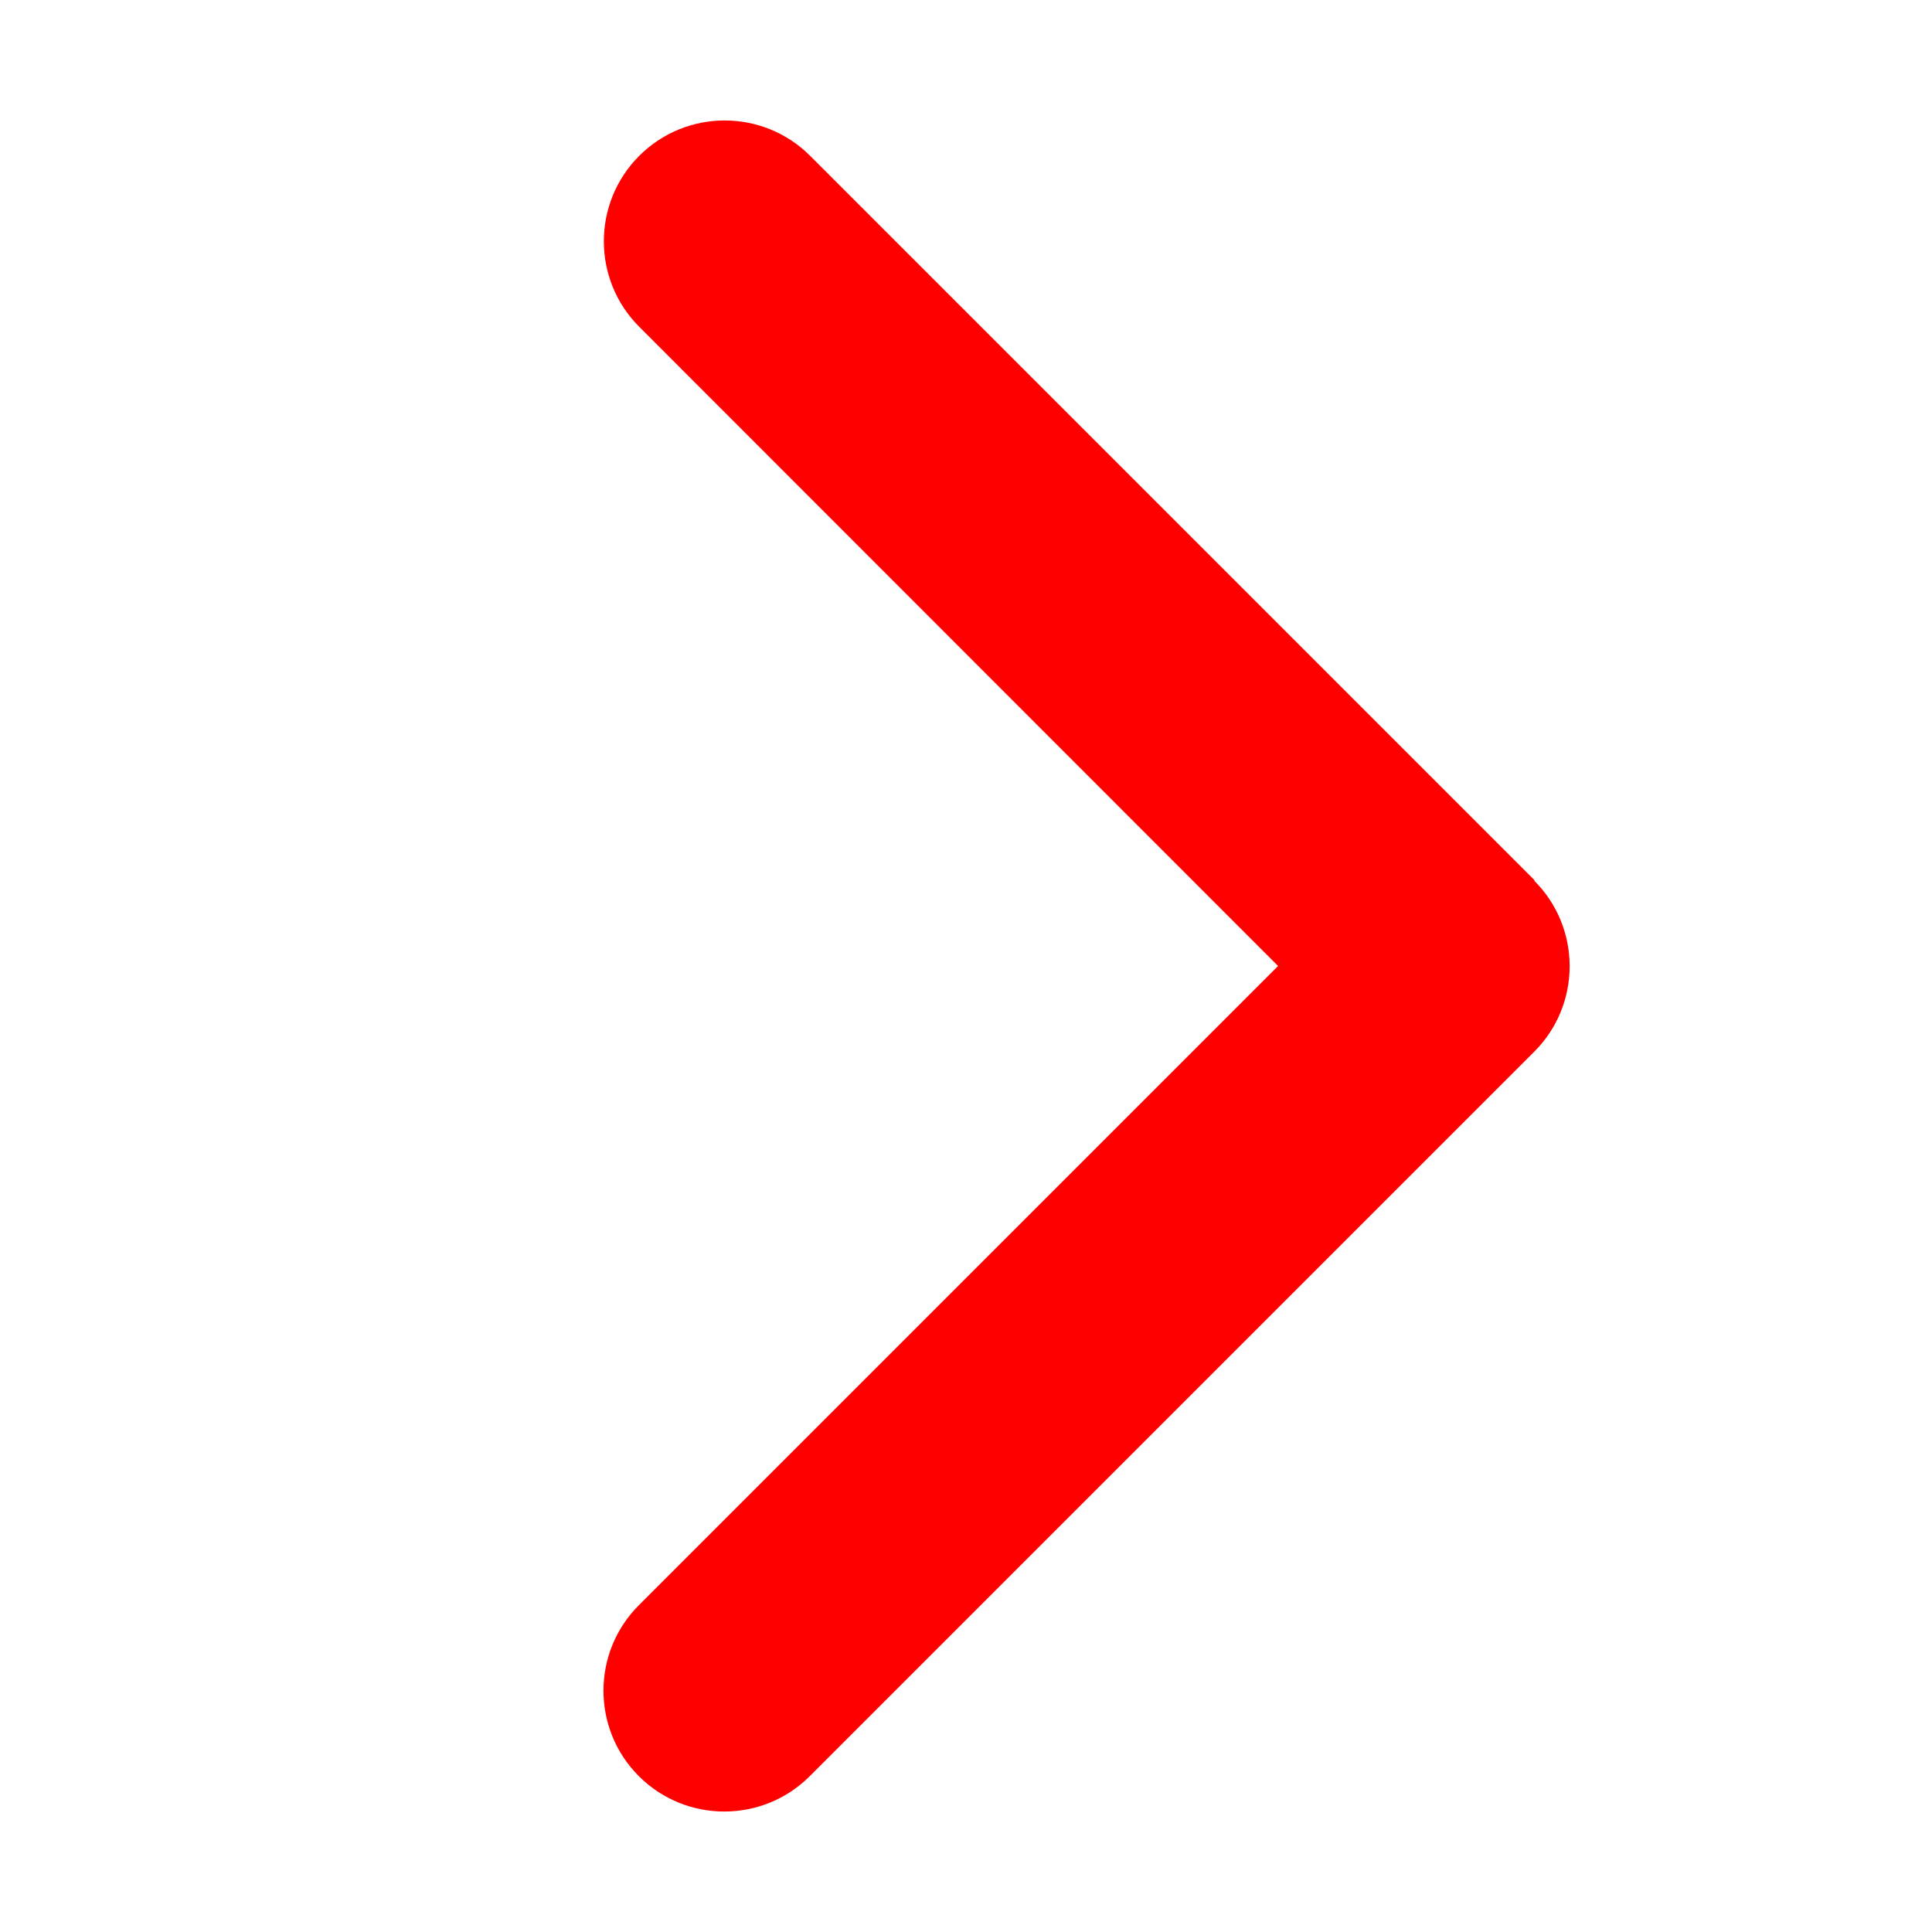
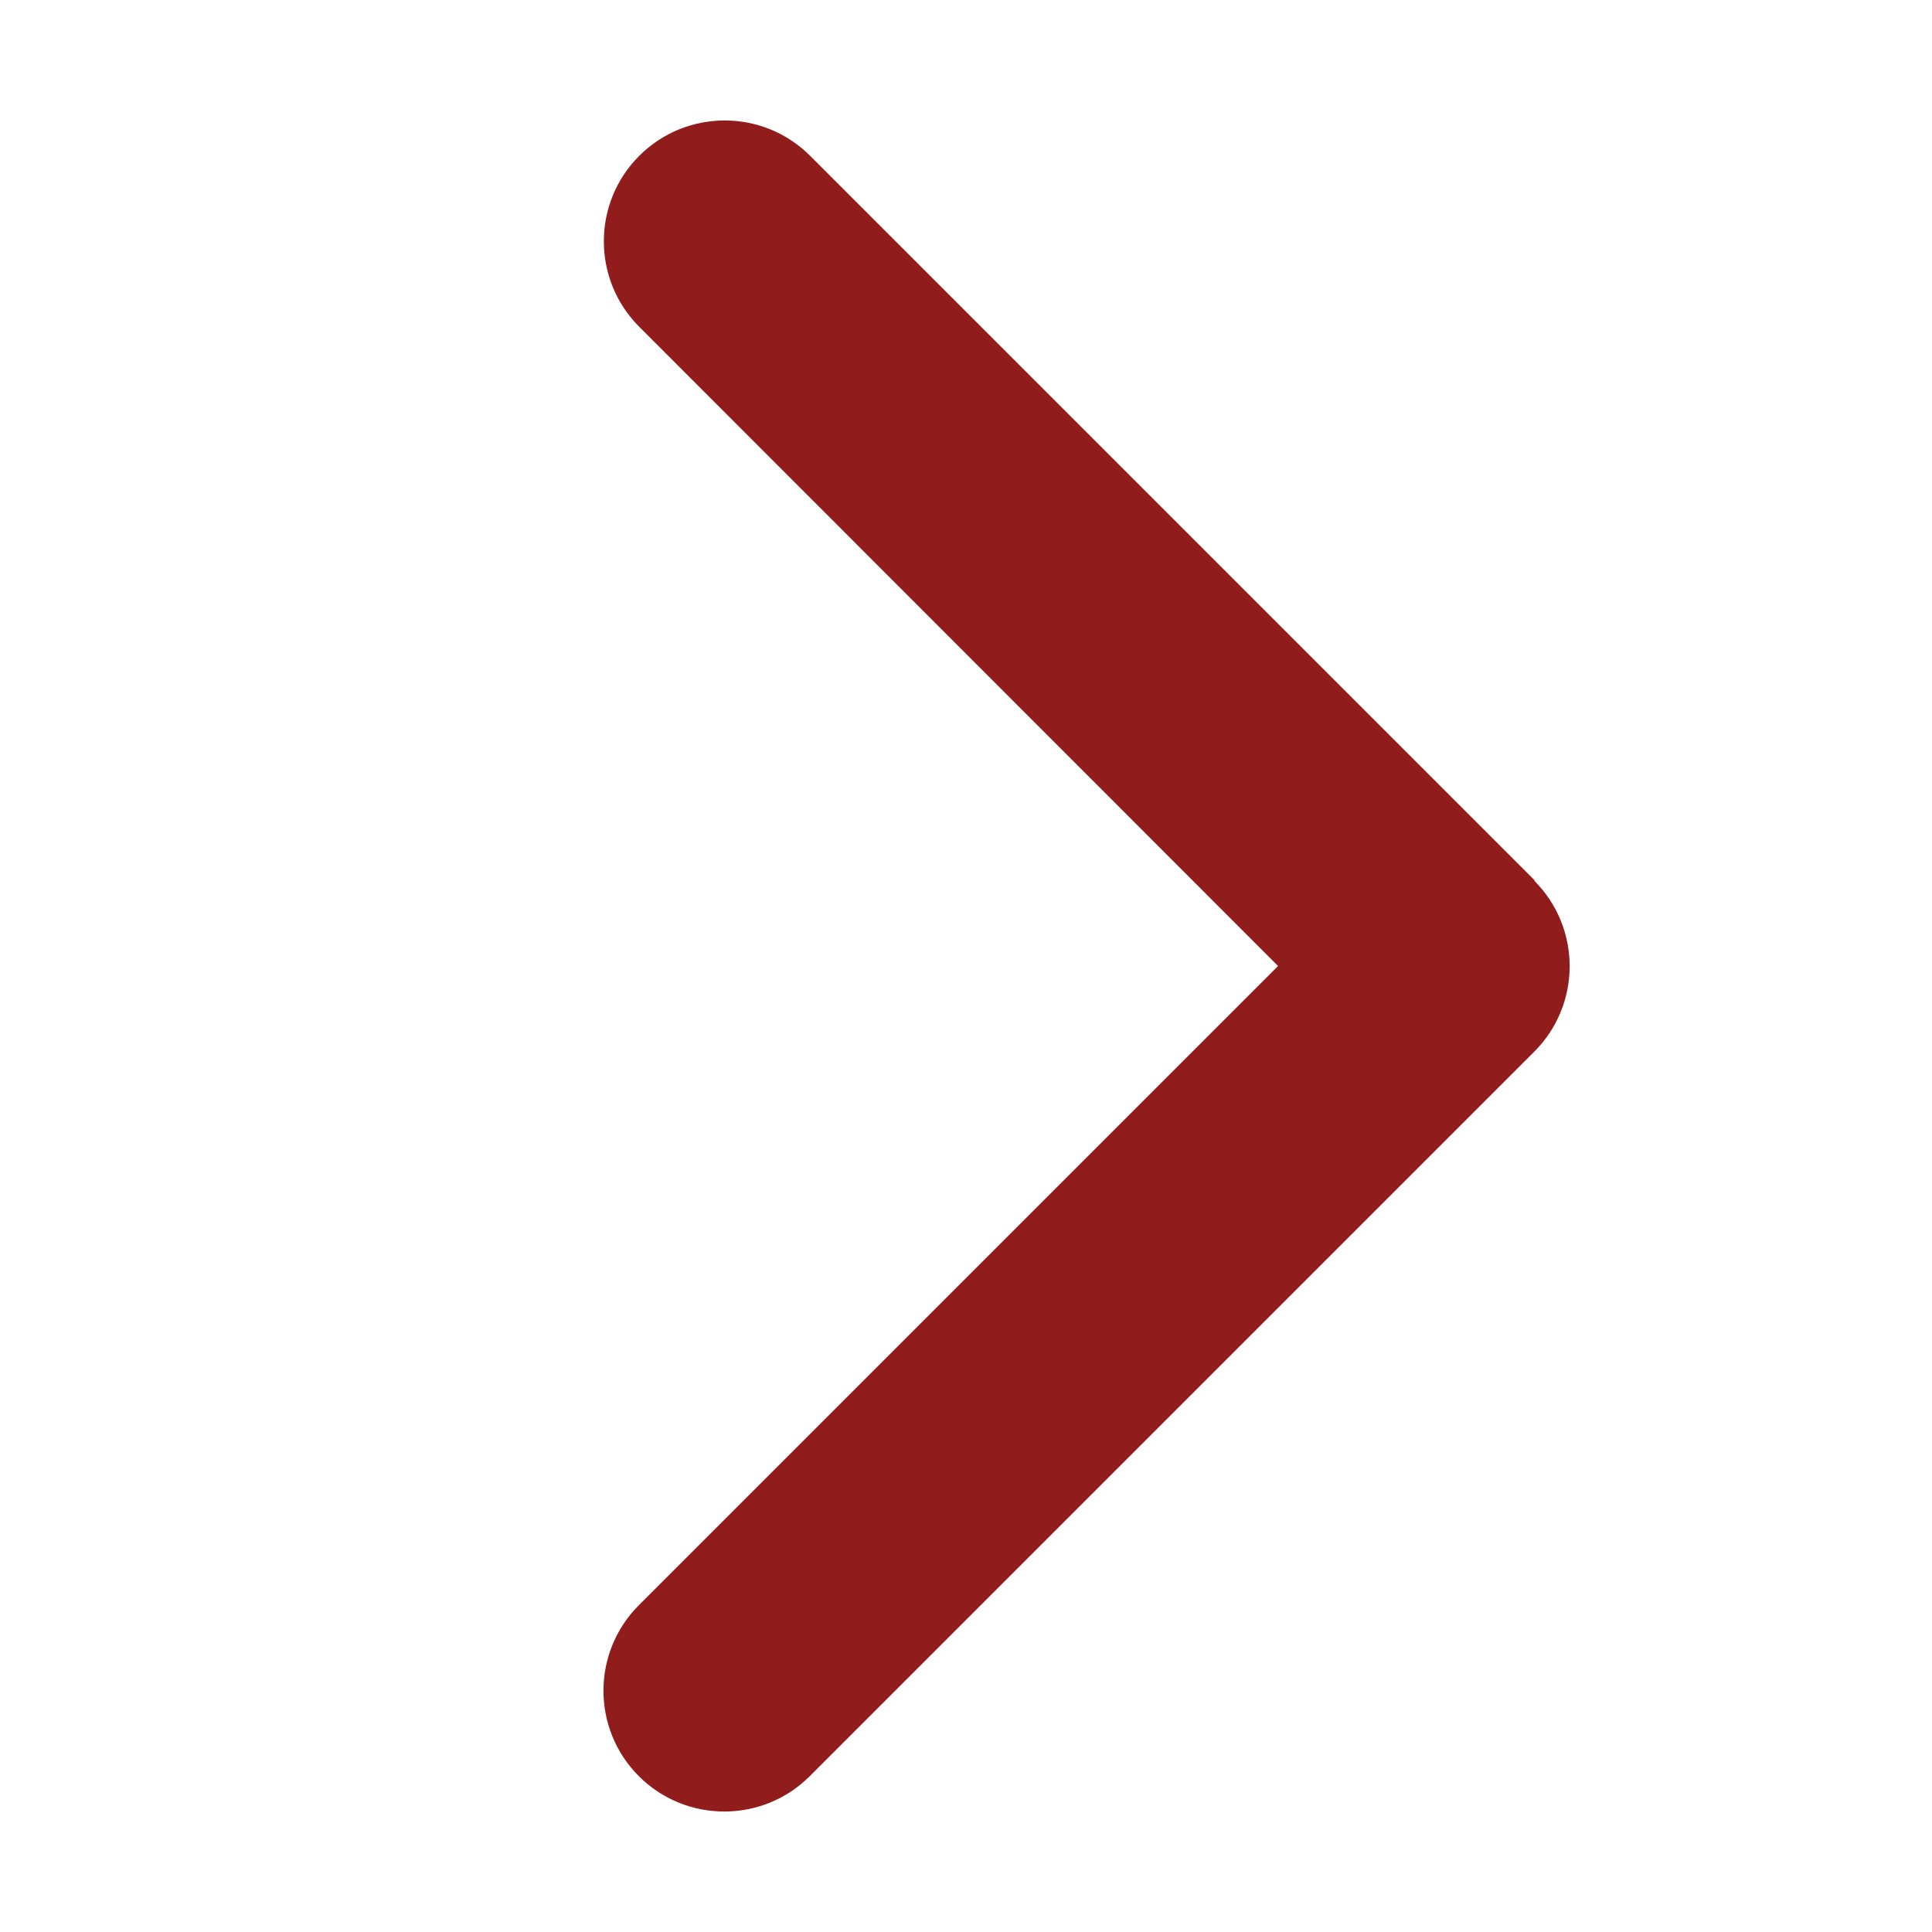
<svg xmlns="http://www.w3.org/2000/svg" width="48" height="48" aria-hidden="true" focusable="false" role="img" viewBox="0 0 384 512">
-   <path fill="red" d="M342.6 233.4c12.5 12.5 12.5 32.8 0 45.3l-192 192c-12.5 12.5-32.8 12.5-45.3 0s-12.5-32.8 0-45.3L274.7 256 105.4 86.6c-12.5-12.5-12.5-32.8 0-45.3s32.8-12.5 45.3 0l192 192z" />
+   <path fill="#901C1C" d="M342.6 233.4c12.5 12.5 12.5 32.8 0 45.3l-192 192c-12.5 12.5-32.8 12.5-45.3 0s-12.5-32.8 0-45.3L274.7 256 105.4 86.6c-12.5-12.5-12.5-32.8 0-45.3s32.8-12.5 45.3 0l192 192z" />
</svg>
